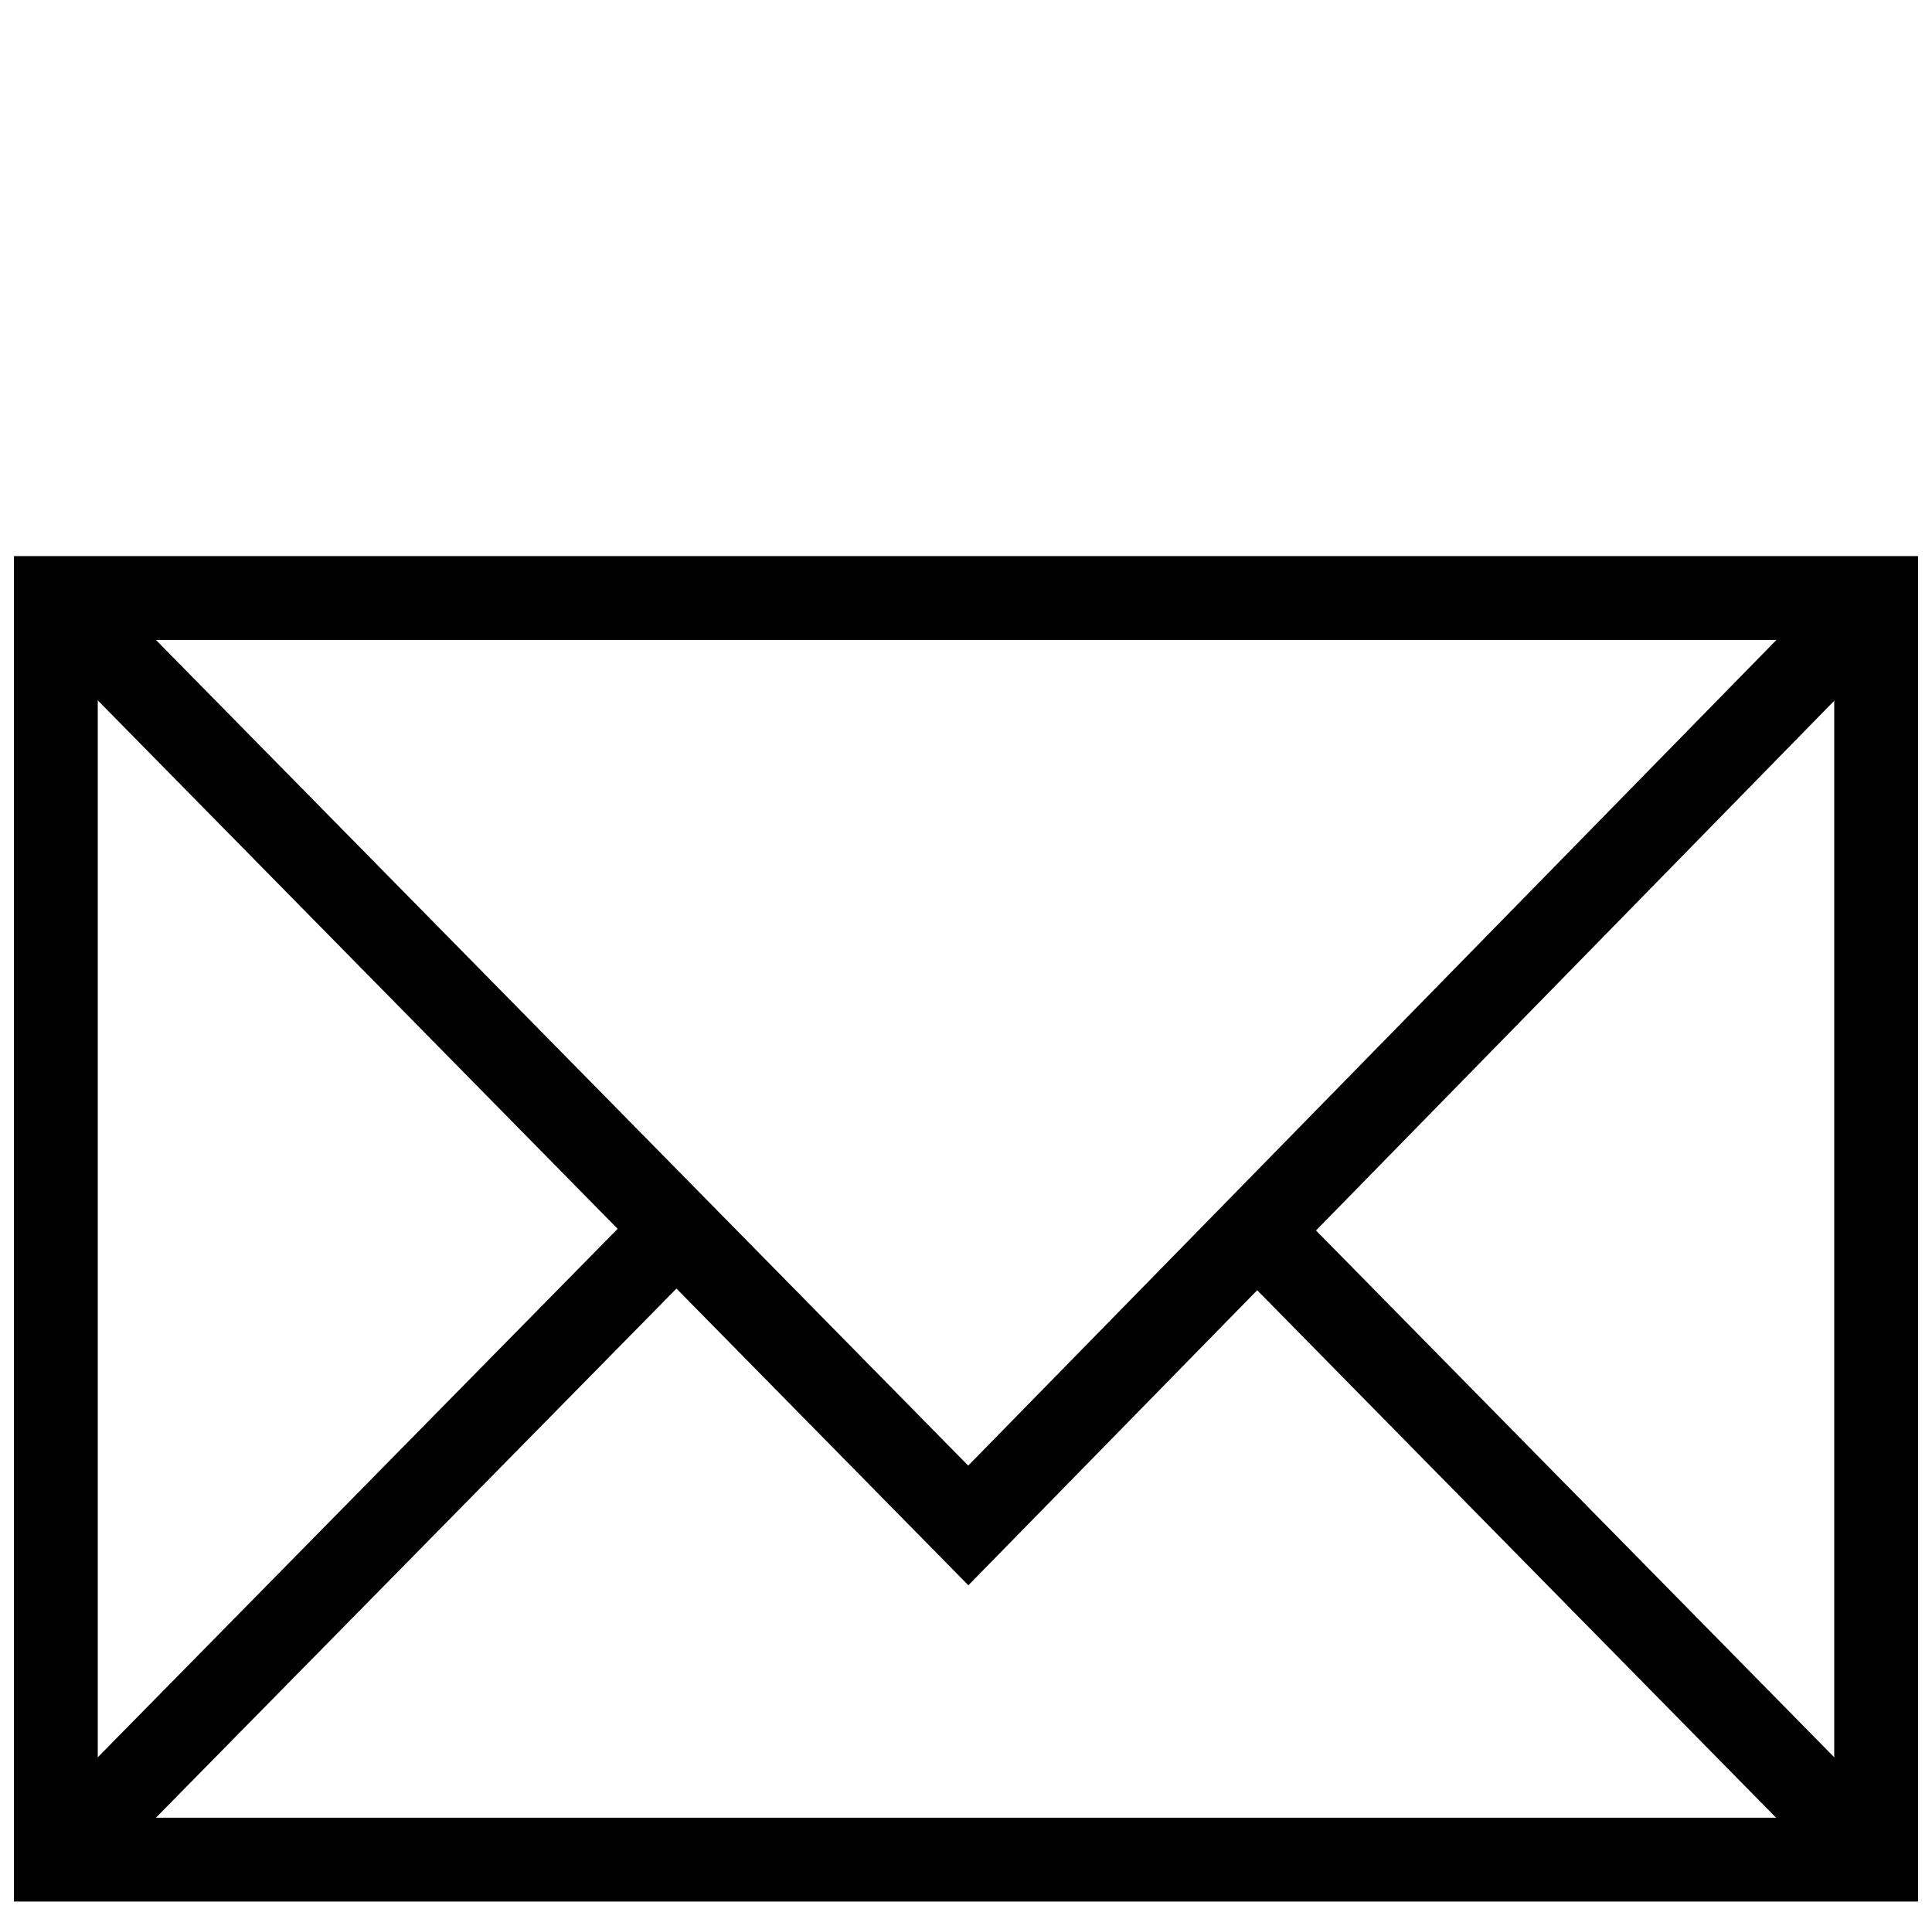
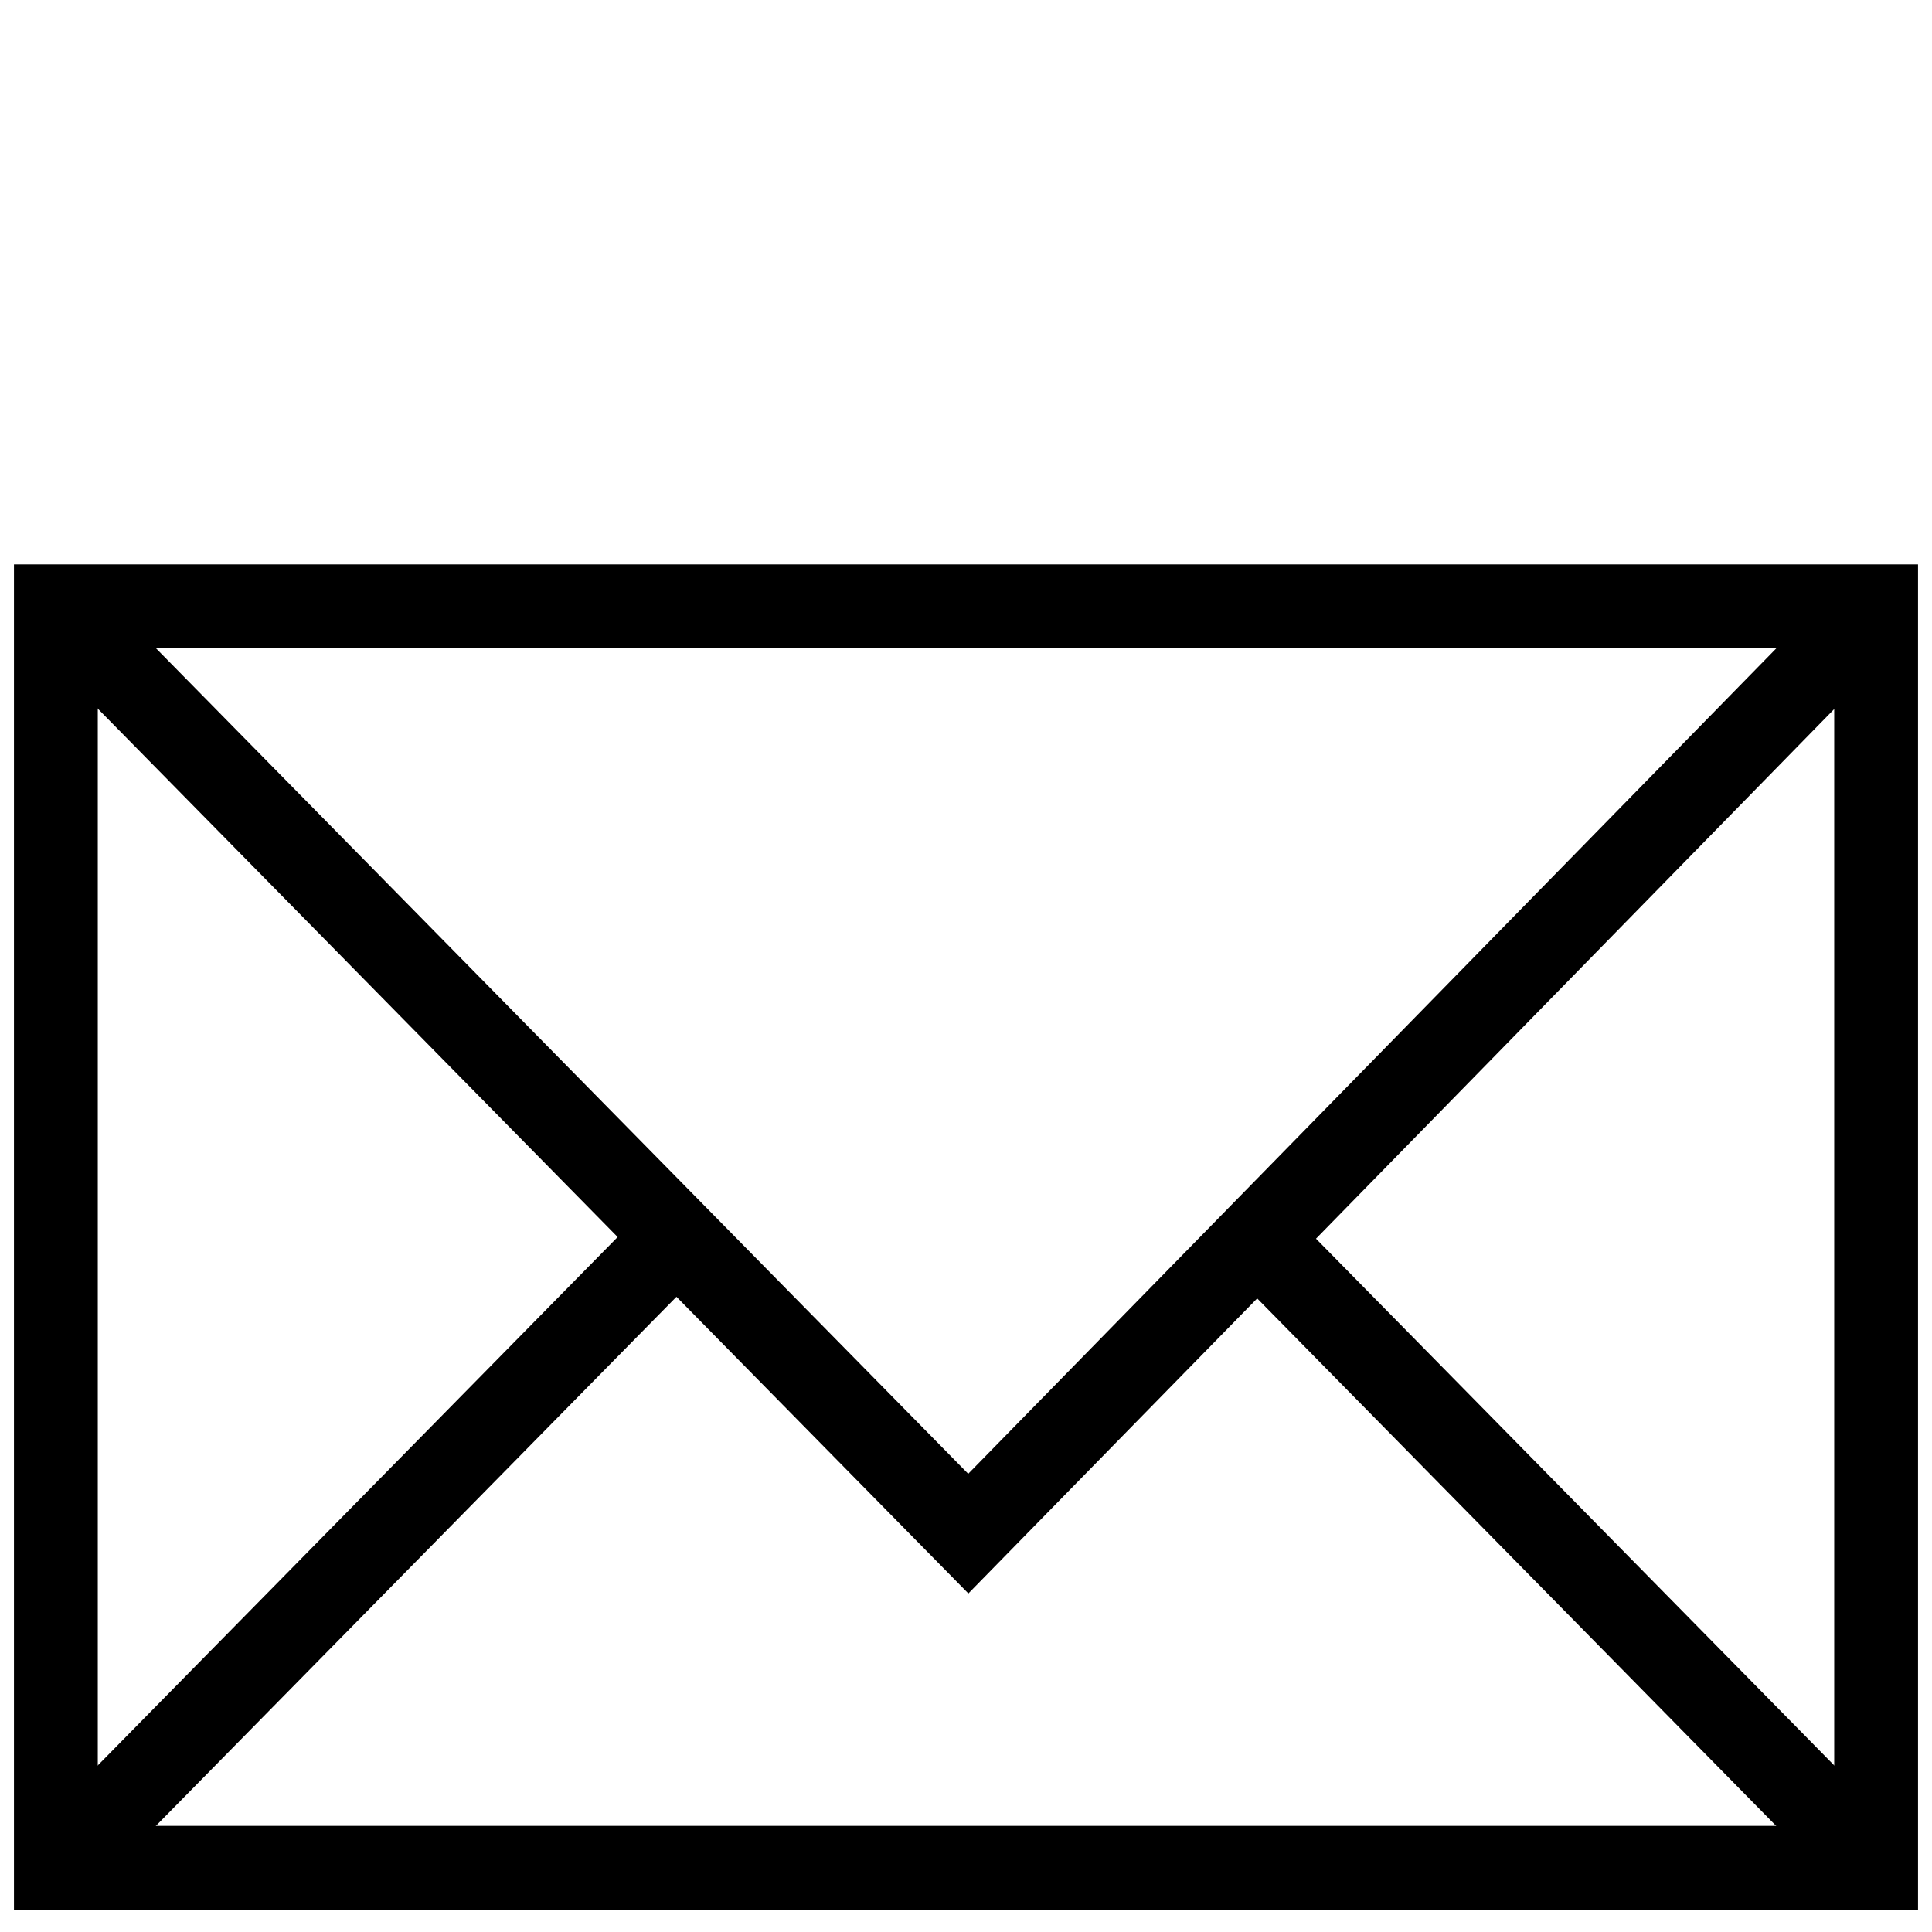
- <svg xmlns="http://www.w3.org/2000/svg" version="1.1" id="Layer_2" x="0px" y="0px" width="34.576px" height="34.277px" viewBox="3.999 3.5 34.576 34.277" enable-background="new 3.999 3.5 34.576 34.277" xml:space="preserve">
+ <svg xmlns="http://www.w3.org/2000/svg" version="1.1" id="Layer_2" x="0px" y="0px" width="24px" height="24px" viewBox="3.999 3.5 34.576 34.277" enable-background="new 3.999 3.5 34.576 34.277" xml:space="preserve">
  <defs>
    <style>
			svg { cursor: pointer; }
			polygon {
				stroke: black
			}
			polygon:hover {
				stroke: grey
			}
</style>
  </defs>
  <polygon fill="none" stroke="black" stroke-width="1.5" stroke-miterlimit="10" points="37.575,36.777 37.575,14.201   6.609,14.201 4.999,14.201 4.999,36.777 " />
  <polyline fill="none" stroke="black" stroke-width="1.5" stroke-miterlimit="10" points="37.575,36.777 26.5,25.52 37.575,14.201   21.328,30.797 4.999,14.201 16.105,25.489 4.999,36.777 " />
</svg>
